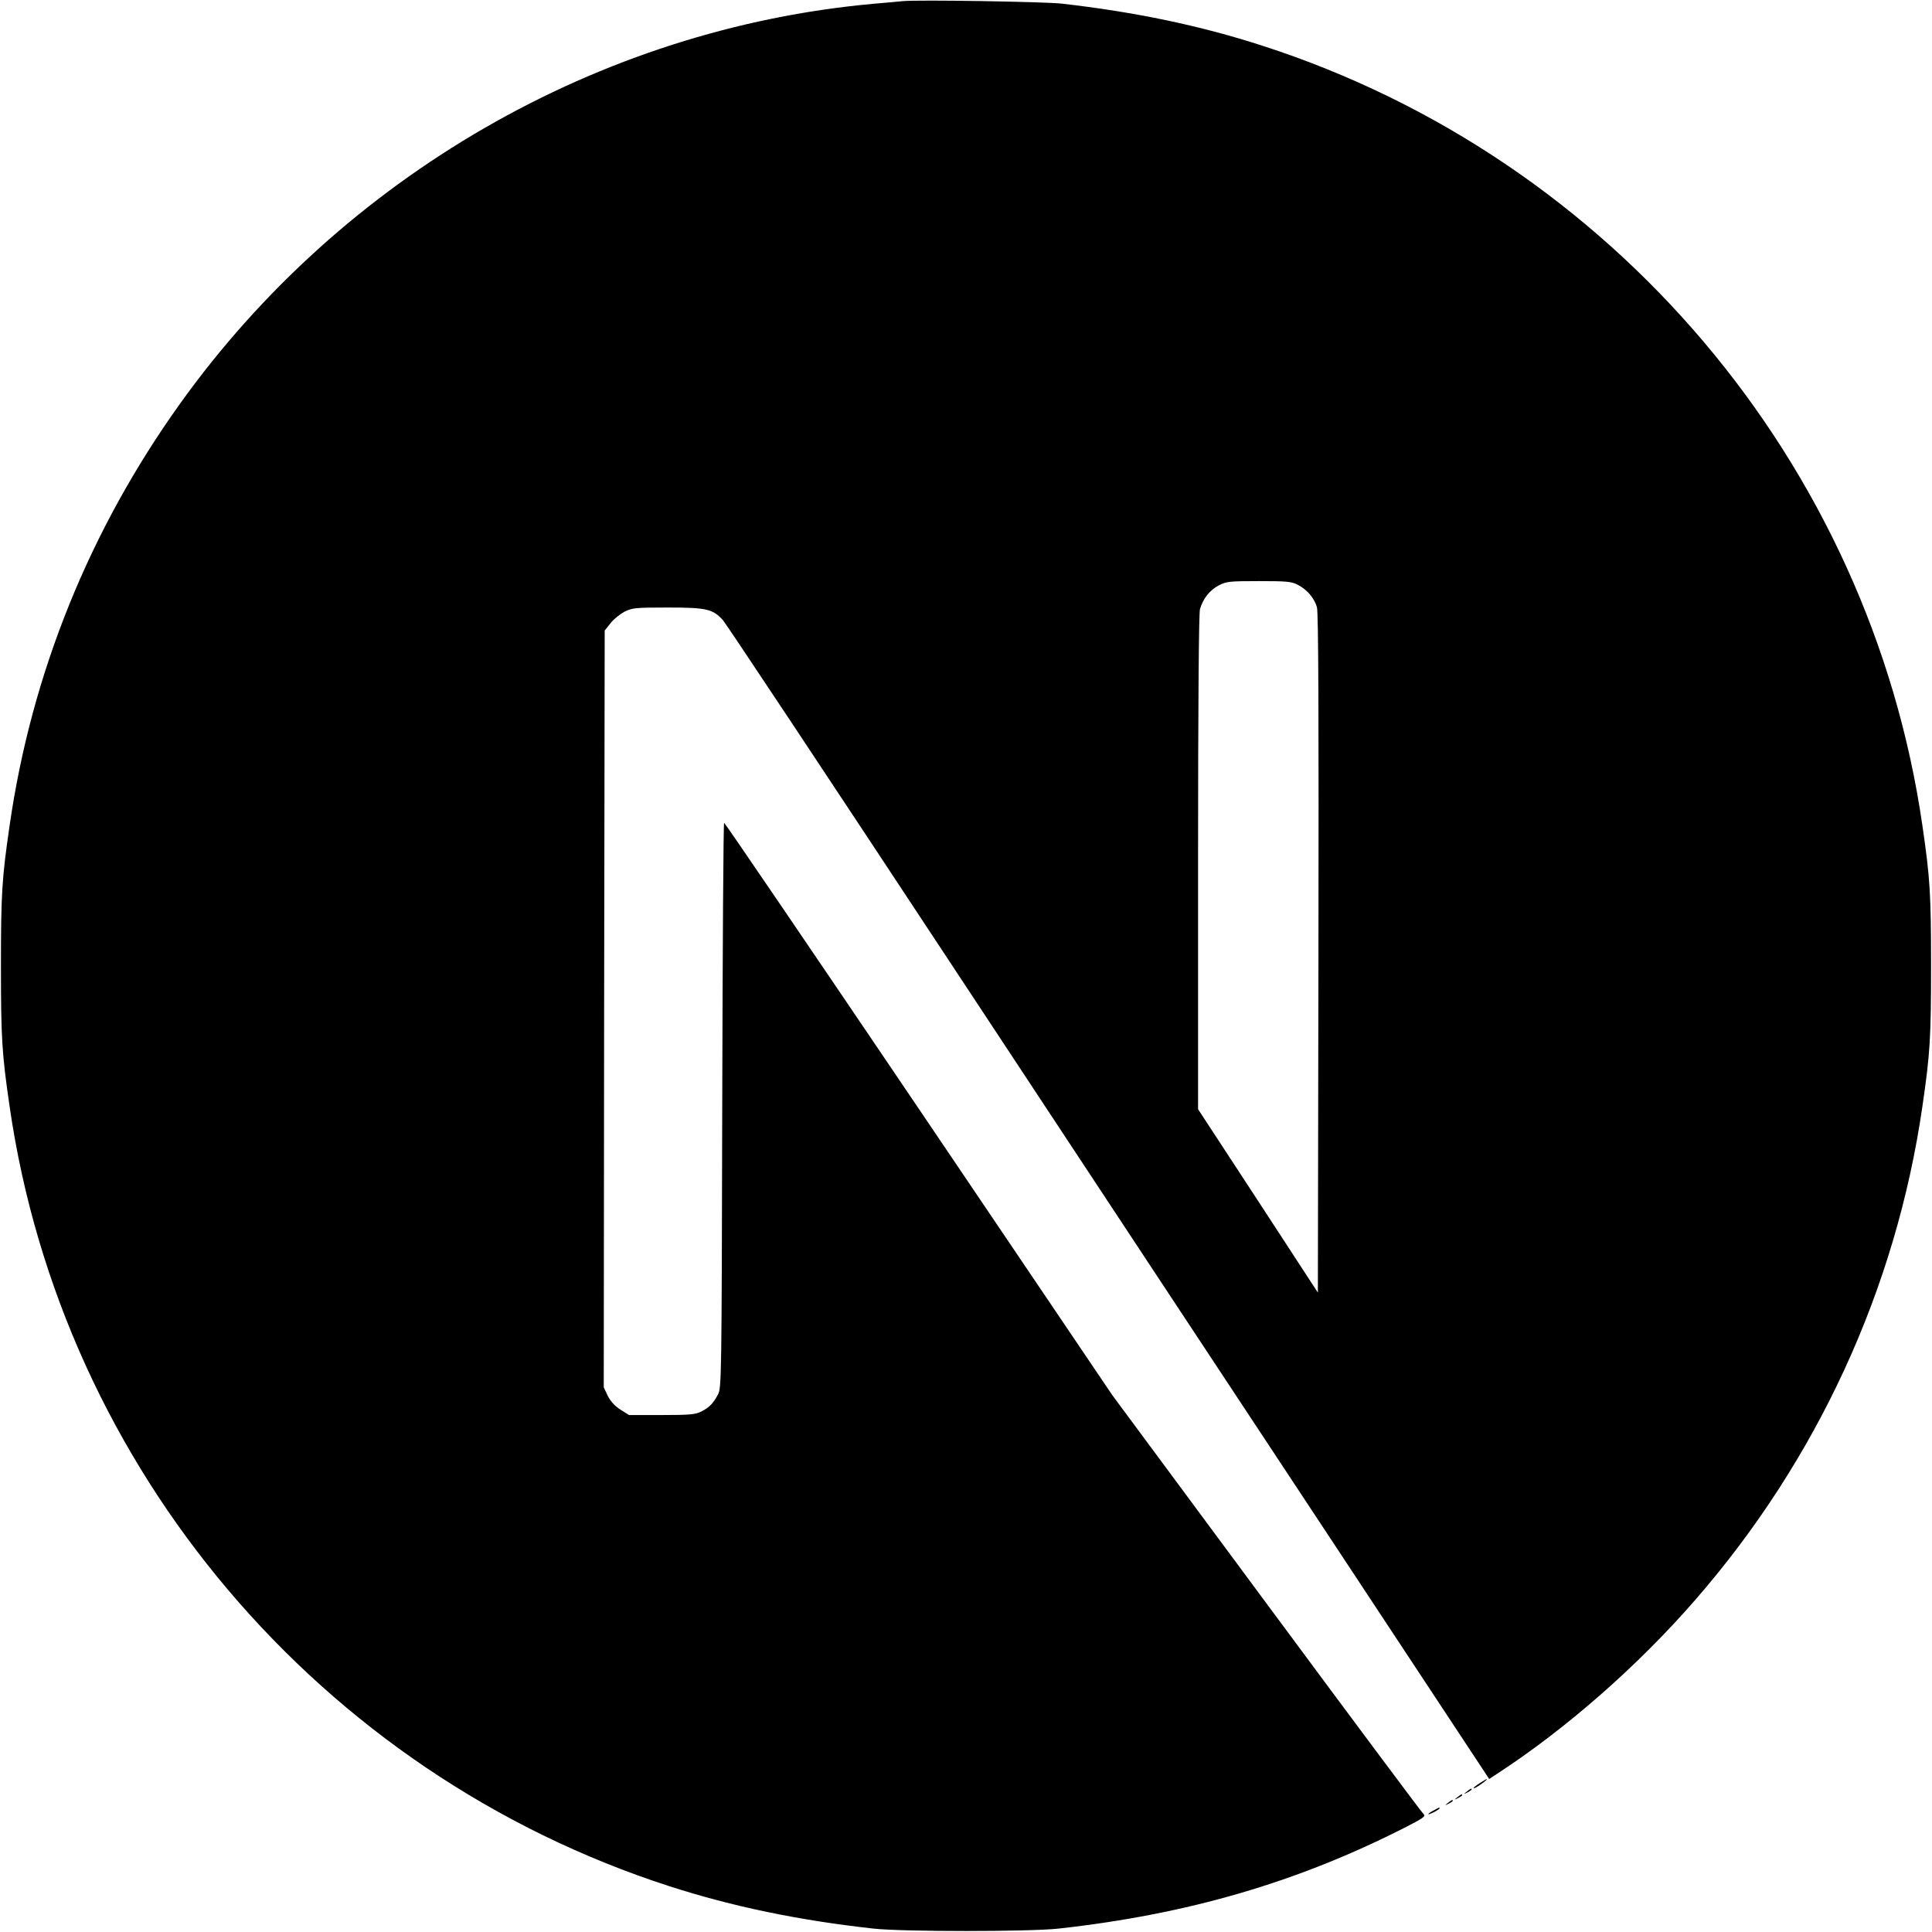
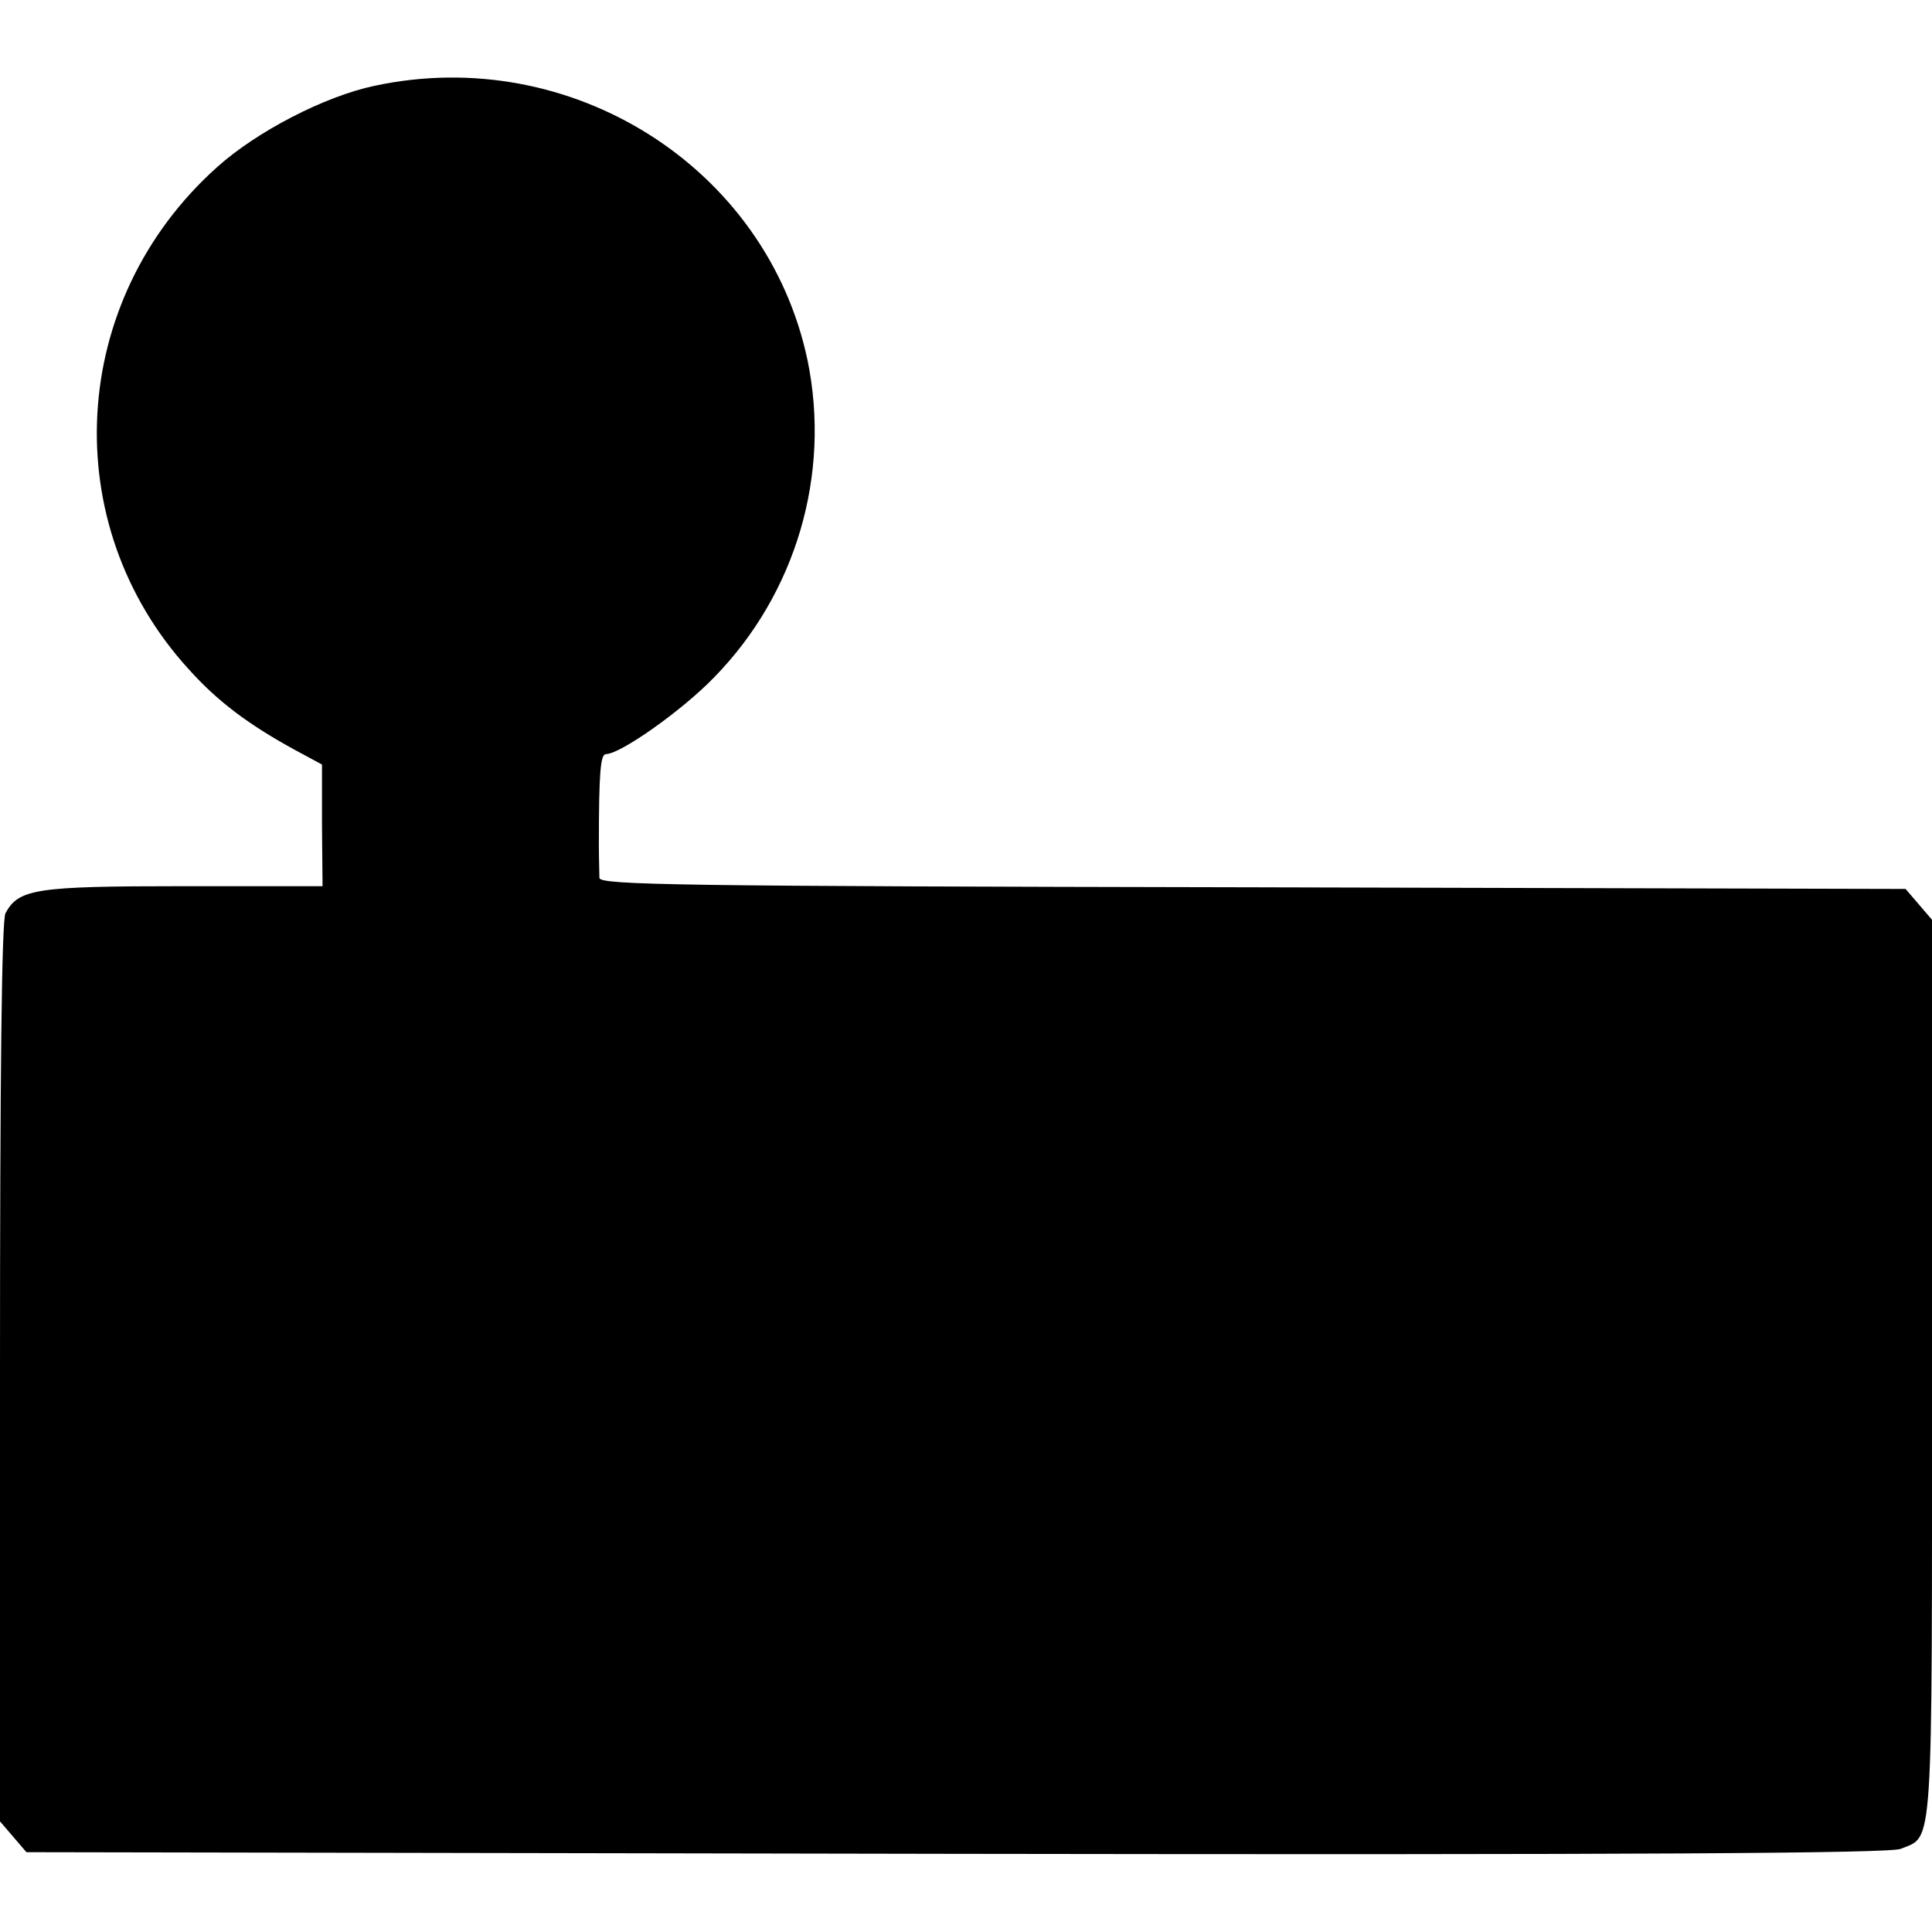
- <svg xmlns="http://www.w3.org/2000/svg" version="1.0" width="1024pt" height="1024pt" viewBox="0 0 1024 1024" preserveAspectRatio="xMidYMid meet">
-   <g transform="translate(0,1024) scale(0.1,-0.1)" fill="#000000" stroke="none">
-     <path d="M4785 10234 c-22 -2 -92 -9 -155 -14 -1453 -131 -2814 -915 -3676 -2120 -480 -670 -787 -1430 -903 -2235 -41 -281 -46 -364 -46 -745 0 -381 5 -464 46 -745 278 -1921 1645 -3535 3499 -4133 332 -107 682 -180 1080 -224 155 -17 825 -17 980 0 687 76 1269 246 1843 539 88 45 105 57 93 67 -8 6 -383 509 -833 1117 l-818 1105 -1025 1517 c-564 834 -1028 1516 -1032 1516 -4 1 -8 -673 -10 -1496 -3 -1441 -4 -1499 -22 -1533 -26 -49 -46 -69 -88 -91 -32 -16 -60 -19 -211 -19 l-173 0 -46 29 c-30 19 -52 44 -67 73 l-21 45 2 2005 3 2006 31 39 c16 21 50 48 74 61 41 20 57 22 230 22 204 0 238 -8 291 -66 15 -16 570 -852 1234 -1859 664 -1007 1572 -2382 2018 -3057 l810 -1227 41 27 c363 236 747 572 1051 922 647 743 1064 1649 1204 2615 41 281 46 364 46 745 0 381 -5 464 -46 745 -278 1921 -1645 3535 -3499 4133 -327 106 -675 179 -1065 223 -96 10 -757 21 -840 13z m2094 -3094 c48 -24 87 -70 101 -118 8 -26 10 -582 8 -1835 l-3 -1798 -317 486 -318 486 0 1307 c0 845 4 1320 10 1343 16 56 51 100 99 126 41 21 56 23 213 23 148 0 174 -2 207 -20z" />
-     <path d="M7843 789 c-35 -22 -46 -37 -15 -20 22 13 58 40 52 41 -3 0 -20 -10 -37 -21z" />
-     <path d="M7774 744 c-18 -14 -18 -15 4 -4 12 6 22 13 22 15 0 8 -5 6 -26 -11z" />
-     <path d="M7724 714 c-18 -14 -18 -15 4 -4 12 6 22 13 22 15 0 8 -5 6 -26 -11z" />
-     <path d="M7674 684 c-18 -14 -18 -15 4 -4 12 6 22 13 22 15 0 8 -5 6 -26 -11z" />
-     <path d="M7598 644 c-38 -20 -36 -28 2 -9 17 9 30 18 30 20 0 7 -1 6 -32 -11z" />
+ <svg xmlns="http://www.w3.org/2000/svg" version="1.0" width="351pt" height="351pt" viewBox="0 0 351 351" preserveAspectRatio="xMidYMid meet">
+   <g transform="translate(0,351) scale(0.1,-0.1)" fill="#000000" stroke="none">
+     <path d="M680 3354 c-90 -19 -214 -83 -286 -148 -270 -242 -292 -648 -51 -912 52 -58 108 -100 192 -146 l50 -27 0 -111 1 -110 -254 0 c-268 0 -298 -5 -322 -49 -7 -13 -10 -295 -10 -835 l0 -815 24 -28 24 -28 1689 -3 c1255 -2 1695 1 1716 9 60 25 57 -21 57 871 l0 817 -24 28 -24 28 -1186 3 c-1040 2 -1186 4 -1187 17 0 8 -1 35 -1 60 0 133 3 165 13 165 26 0 138 79 196 139 149 152 213 369 170 577 -74 350 -429 575 -787 498z" />
  </g>
</svg>
